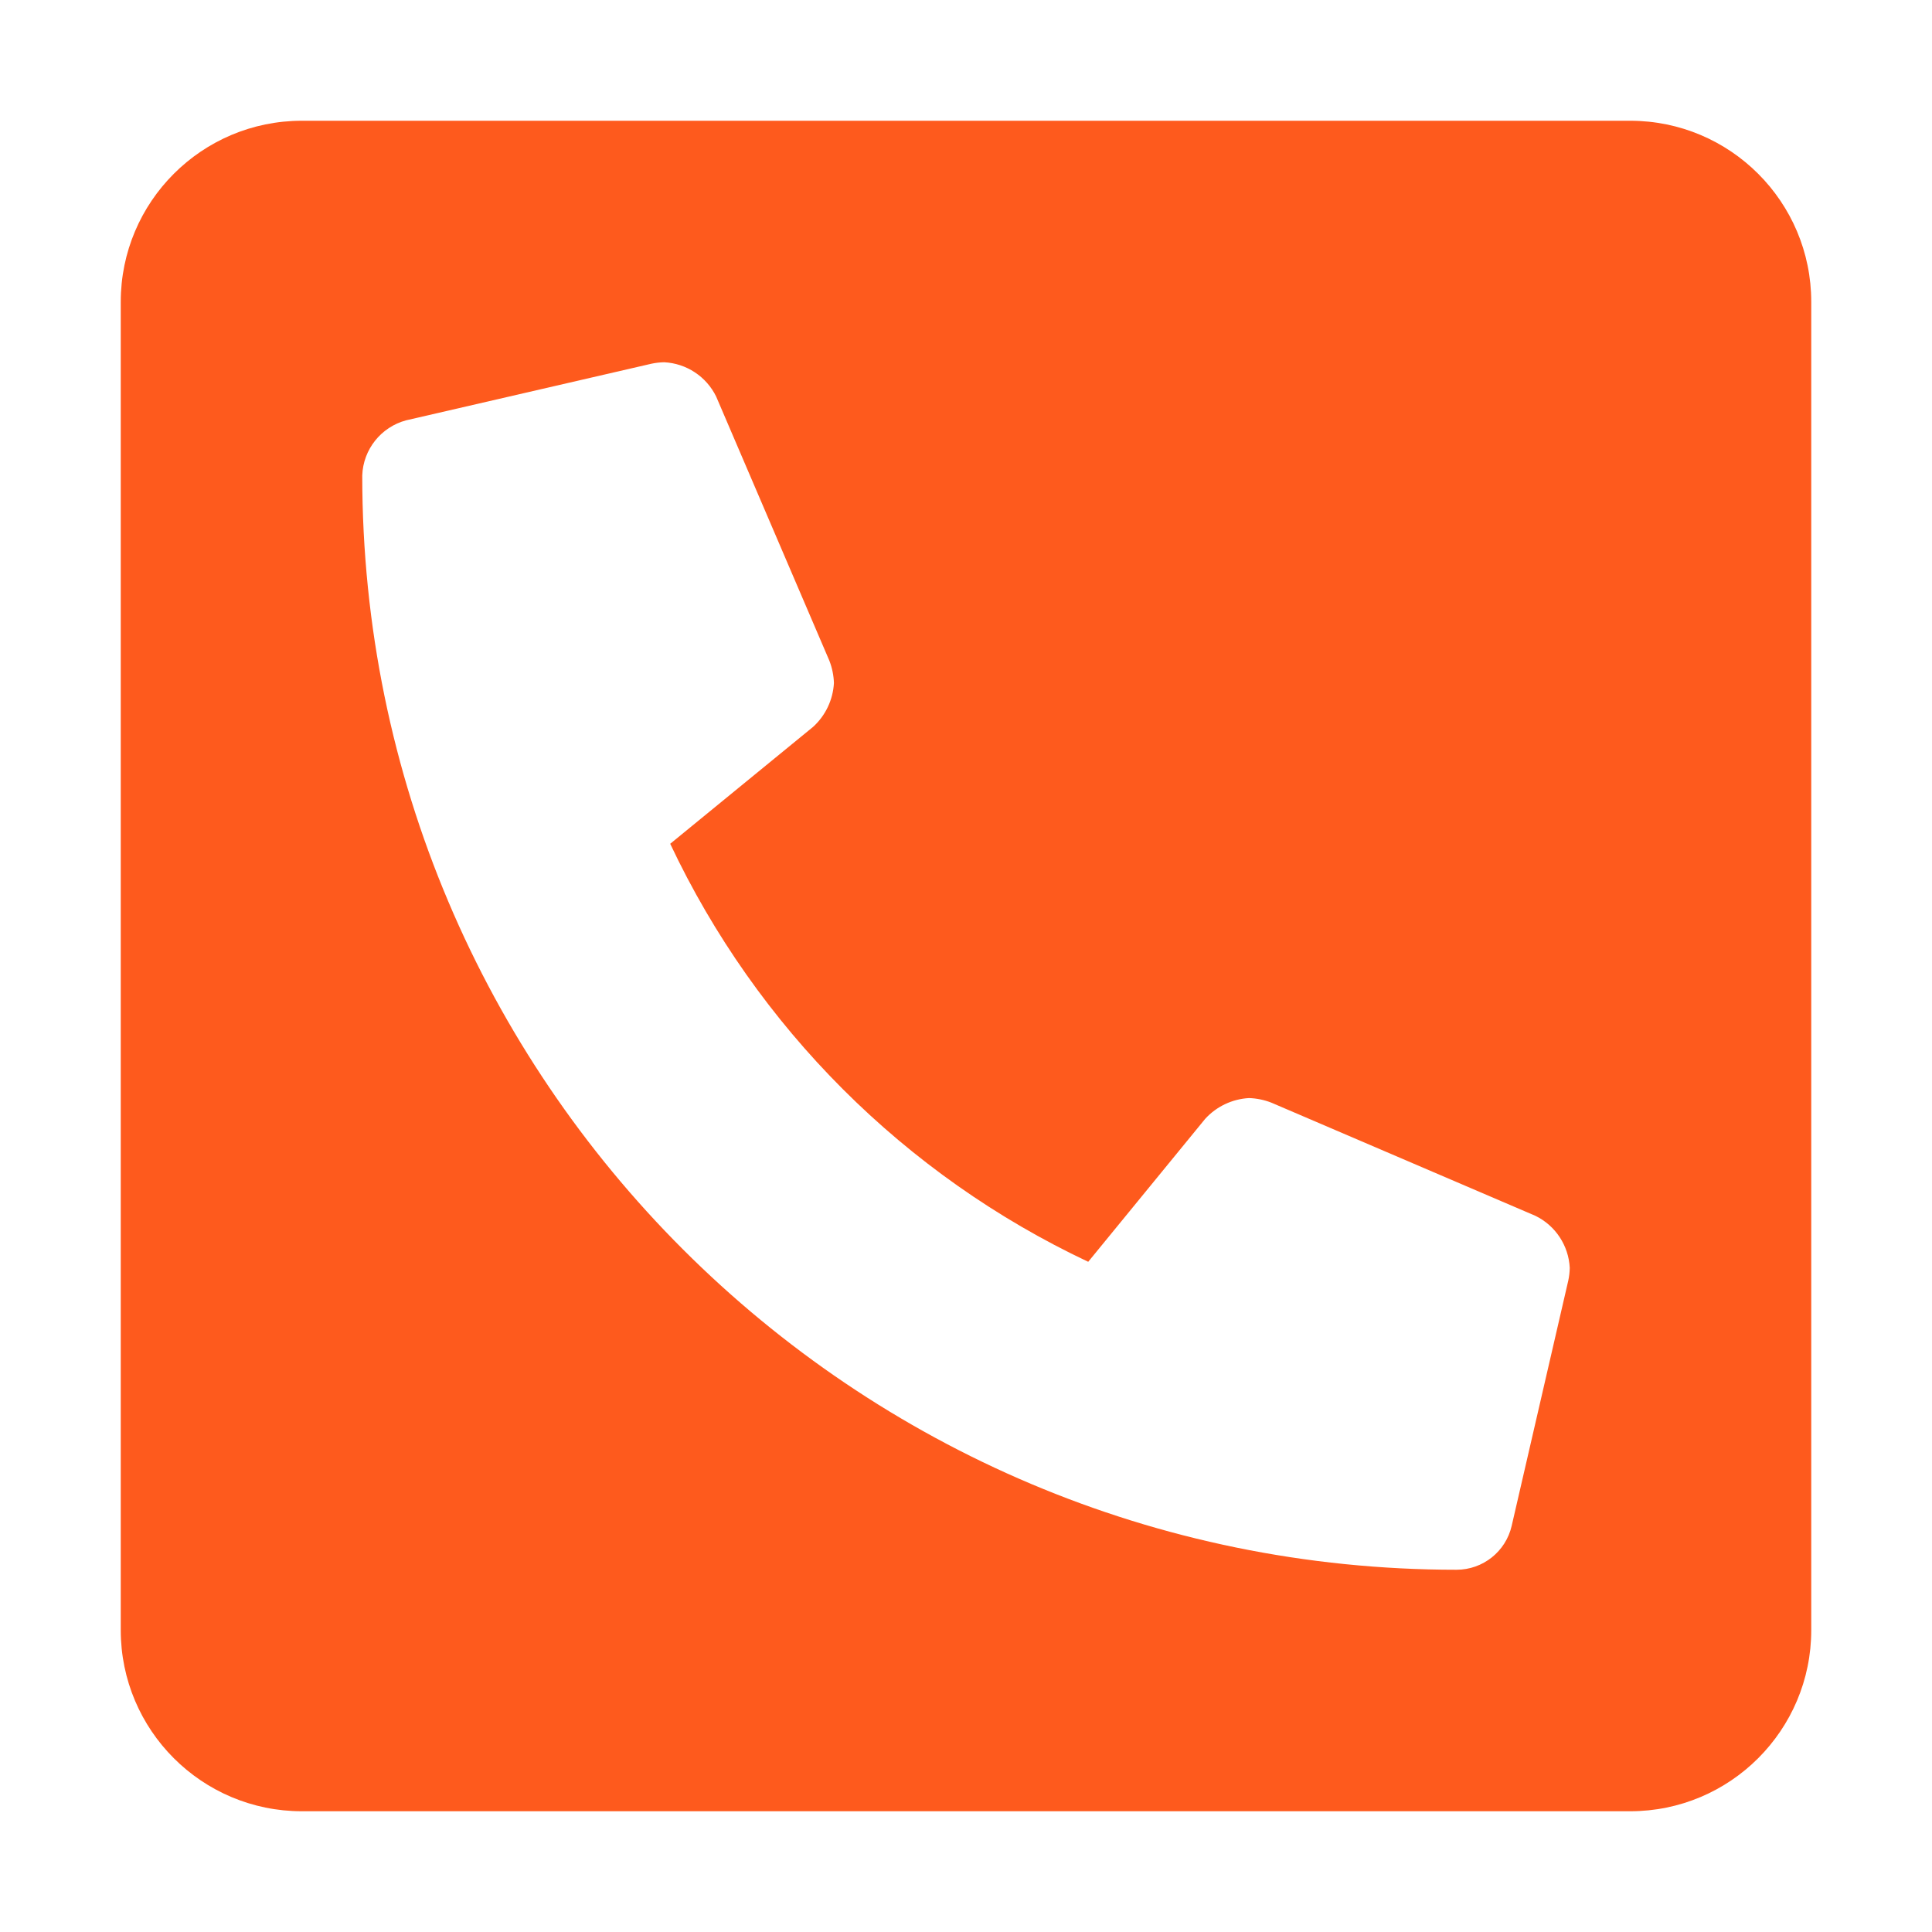
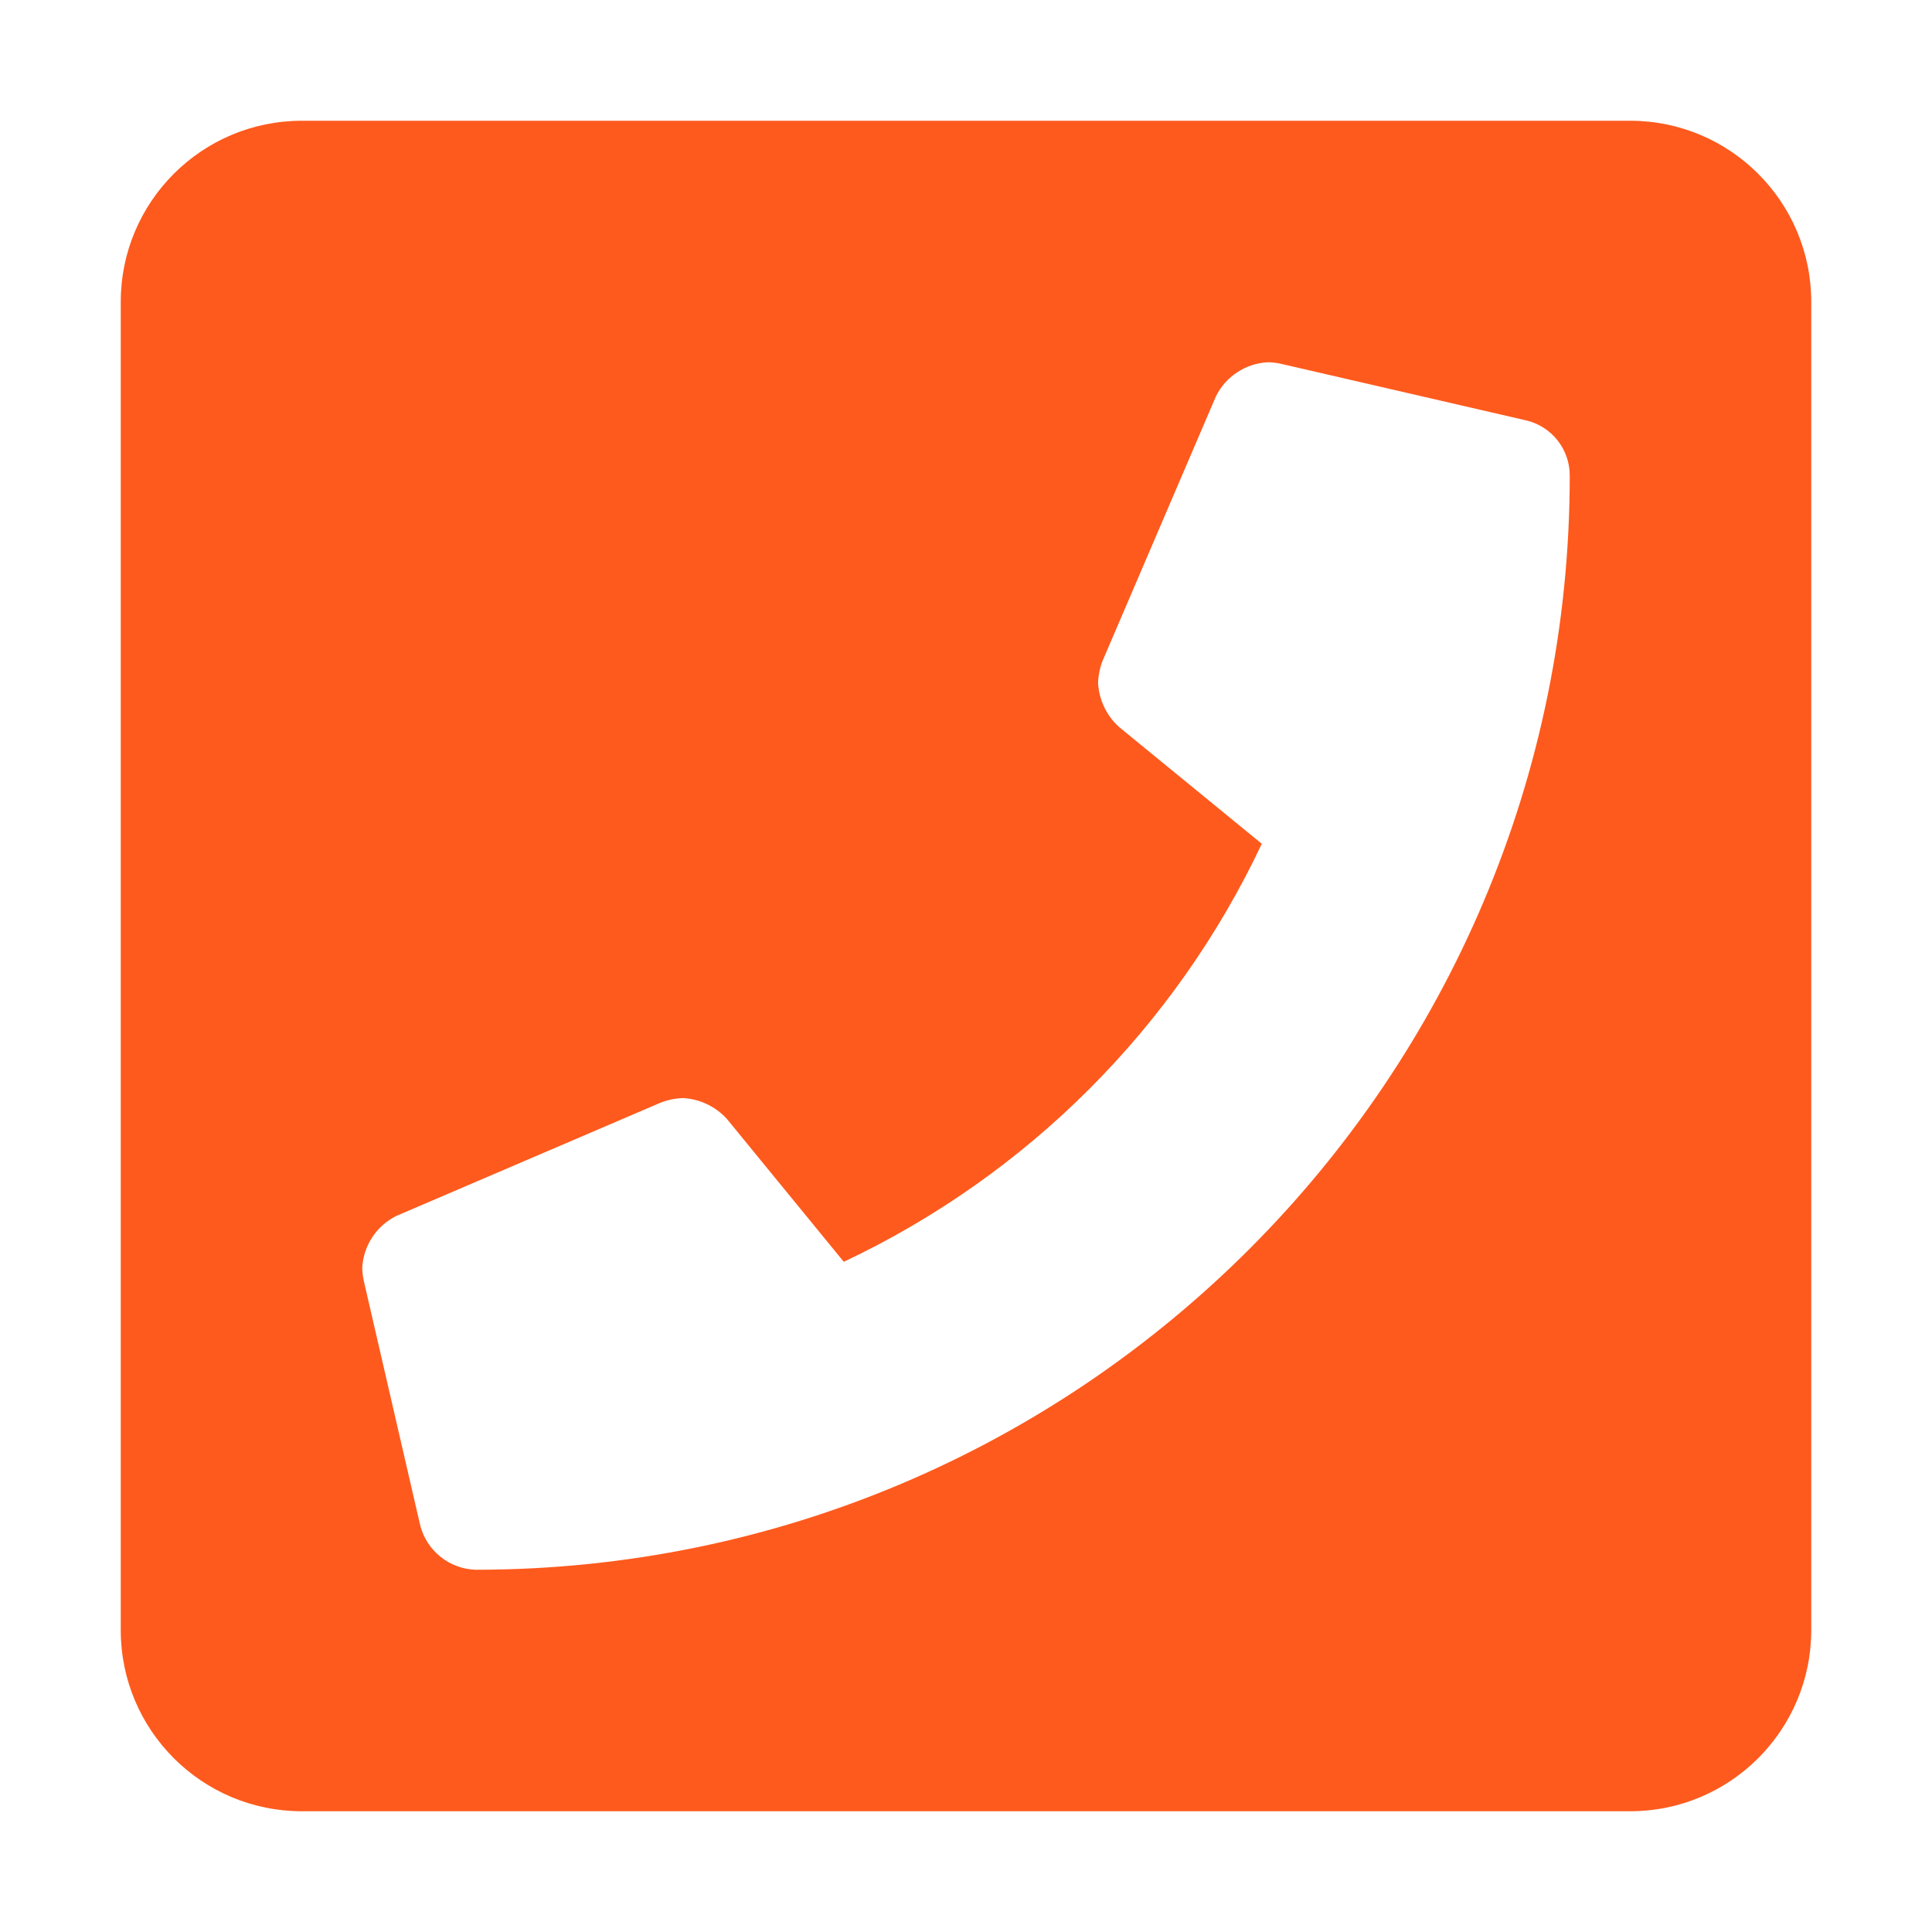
<svg xmlns="http://www.w3.org/2000/svg" aria-hidden="true" width="24" height="24" focusable="false" data-prefix="fas" data-icon="phone-square-alt" class="svg-inline--fa fa-phone-square-alt fa-w-14" role="img" viewBox="0 0 448 512" version="1.1" id="svg4">
  <defs id="defs8" />
-   <path fill="currentColor" d="M400 32H48A48 48 0 0 0 0 80v352a48 48 0 0 0 48 48h352a48 48 0 0 0 48-48V80a48 48 0 0 0-48-48zm-16.39 307.37l-15 65A15 15 0 0 1 354 416C194 416 64 286.29 64 126a15.7 15.7 0 0 1 11.63-14.61l65-15A18.23 18.23 0 0 1 144 96a16.27 16.27 0 0 1 13.79 9.09l30 70A17.9 17.9 0 0 1 189 181a17 17 0 0 1-5.5 11.61l-37.89 31a231.91 231.91 0 0 0 110.78 110.78l31-37.89A17 17 0 0 1 299 291a17.85 17.85 0 0 1 5.91 1.21l70 30A16.25 16.25 0 0 1 384 336a17.41 17.41 0 0 1-.39 3.37z" id="path2" style="fill:#fe5a1d;fill-opacity:1" />
+   <path d="m 0,80 v 352 a 48,48 0 0 0 48,48 h 352 a 48,48 0 0 0 48,-48 V 80 A 48,48 0 0 0 400,32 H 48 A 48,48 0 0 0 0,80 Z m 307.37,16.39 65,15 A 15,15 0 0 1 384,126 C 384,286 254.29,416 94,416 A 15.7,15.7 0 0 1 79.39,404.37 l -15,-65 A 18.23,18.23 0 0 1 64,336 16.27,16.27 0 0 1 73.09,322.21 l 70,-30 A 17.9,17.9 0 0 1 149,291 a 17,17 0 0 1 11.61,5.5 l 31,37.89 A 231.91,231.91 0 0 0 302.39,223.61 l -37.89,-31 A 17,17 0 0 1 259,181 a 17.85,17.85 0 0 1 1.21,-5.91 l 30,-70 A 16.25,16.25 0 0 1 304,96 a 17.41,17.41 0 0 1 3.37,0.39 z" id="path2" style="fill:#fe5a1d;fill-opacity:1" />
</svg>
